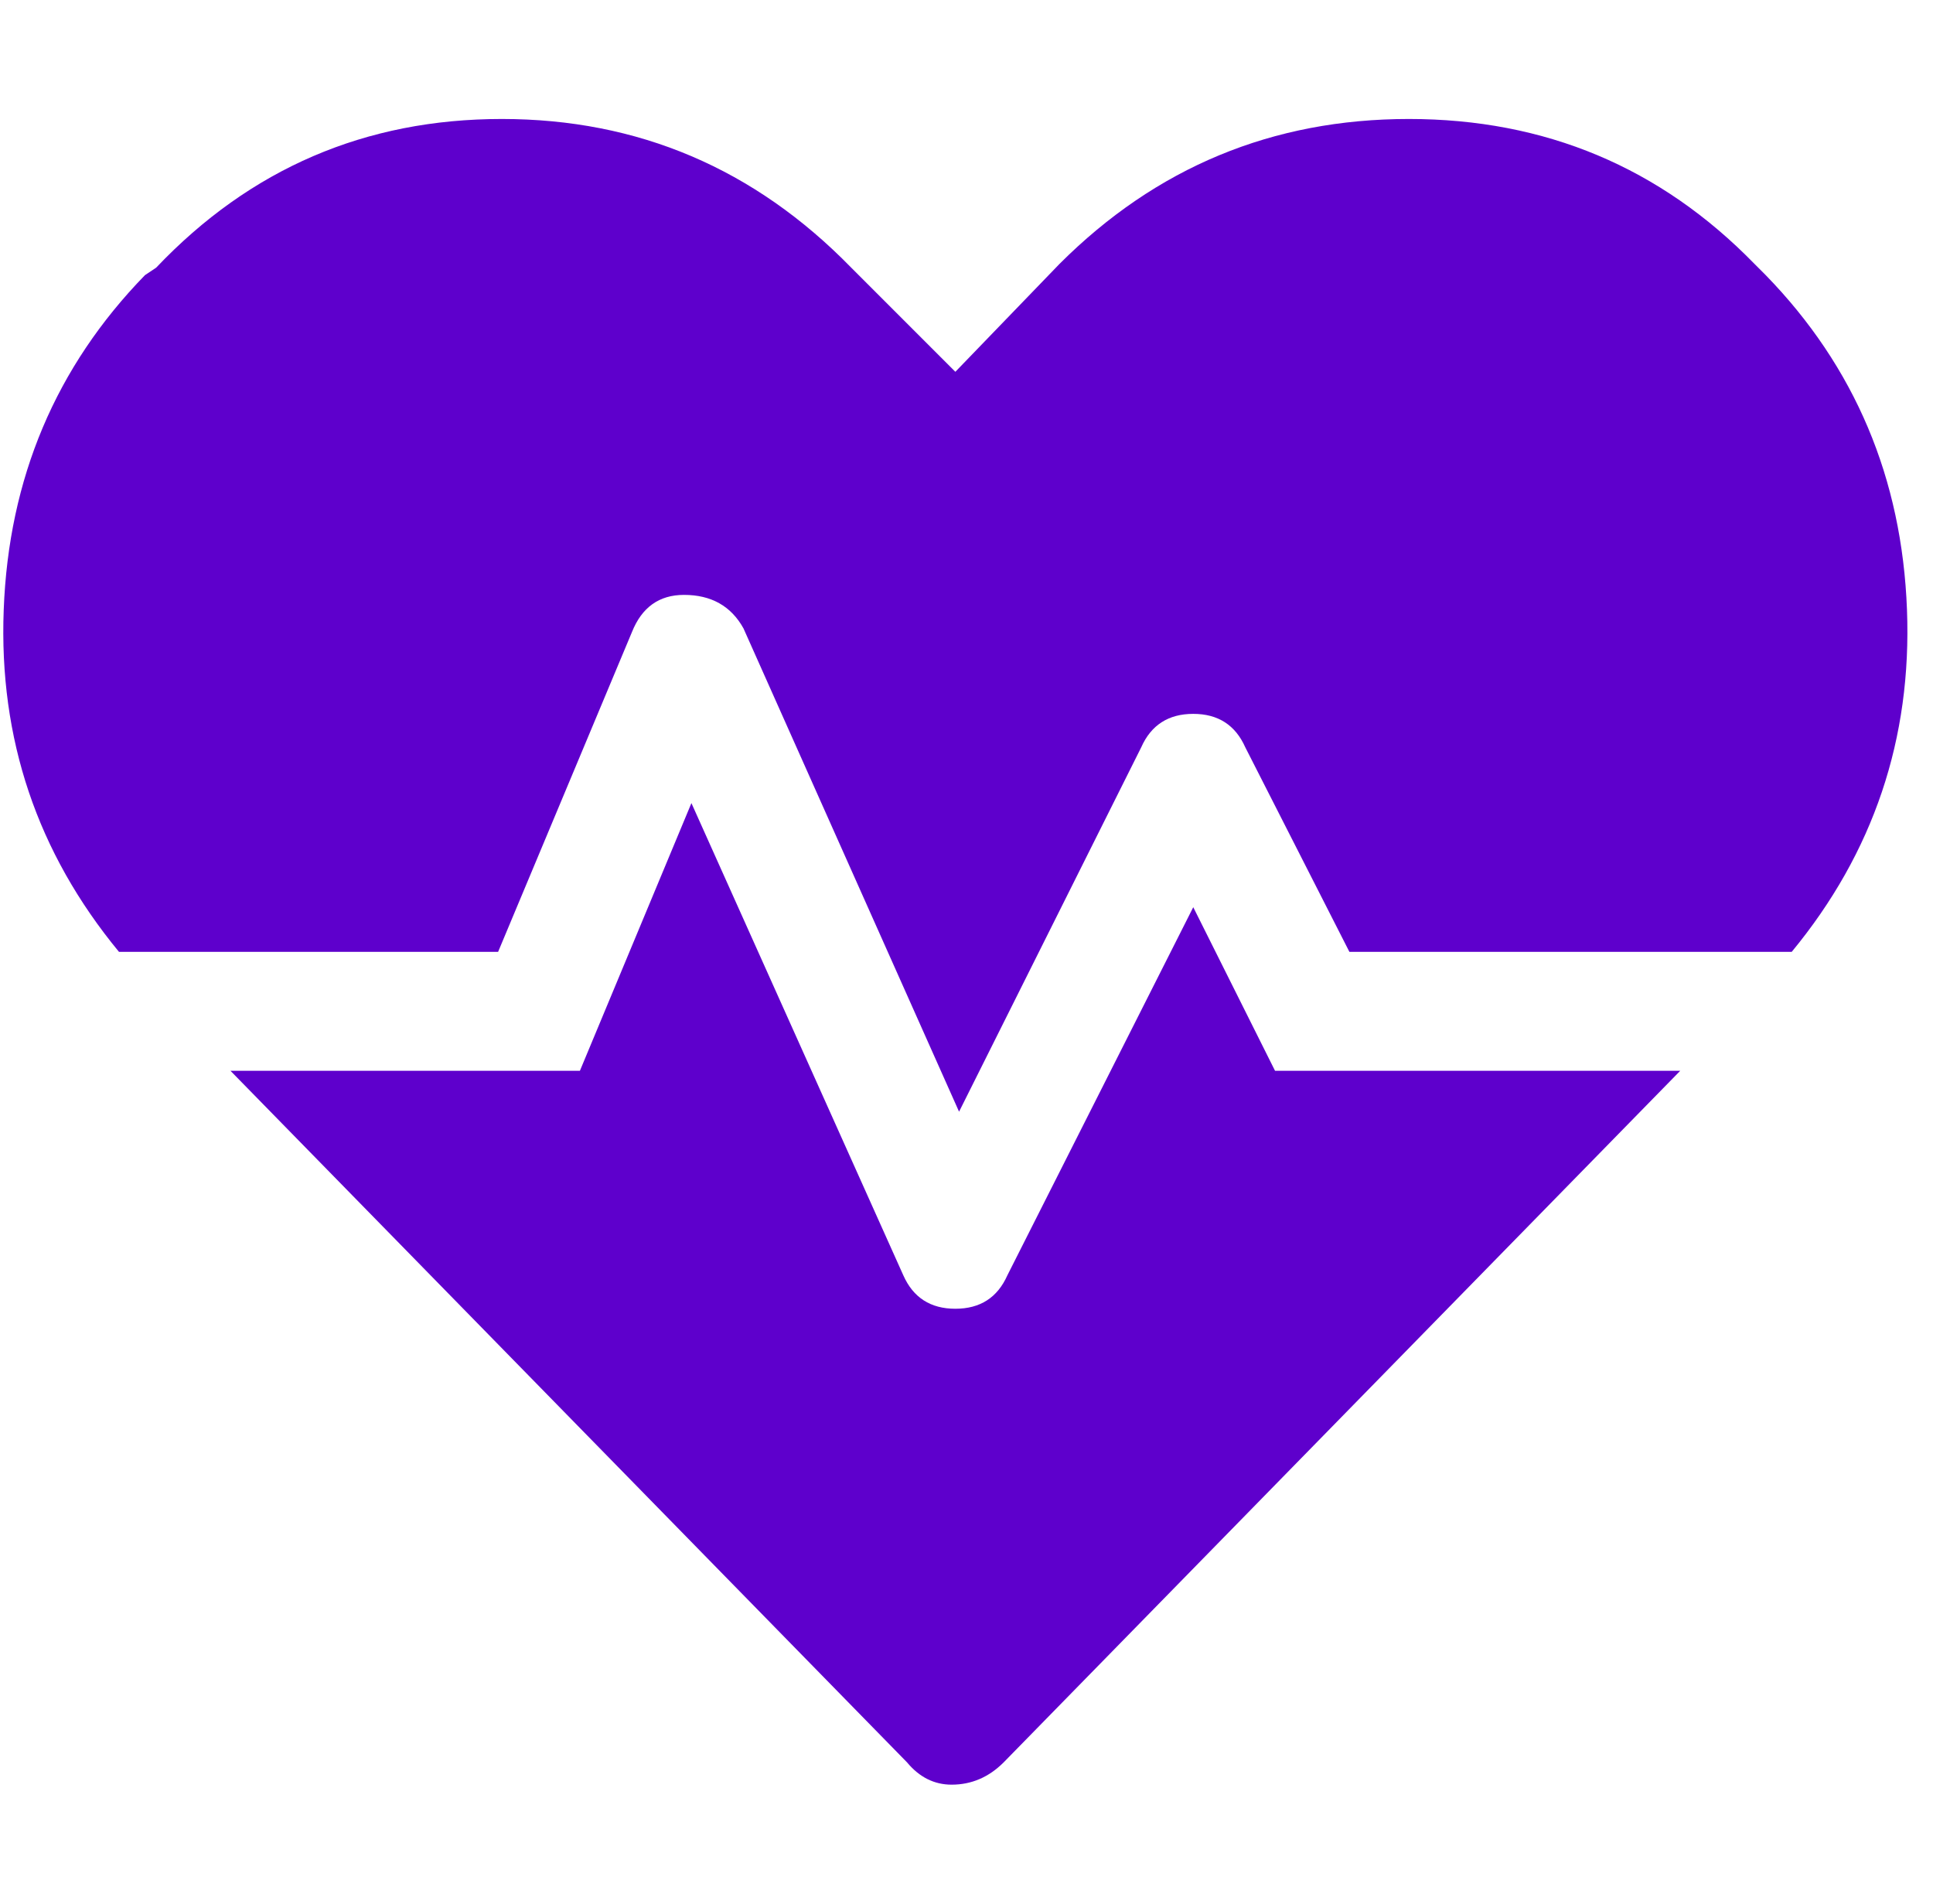
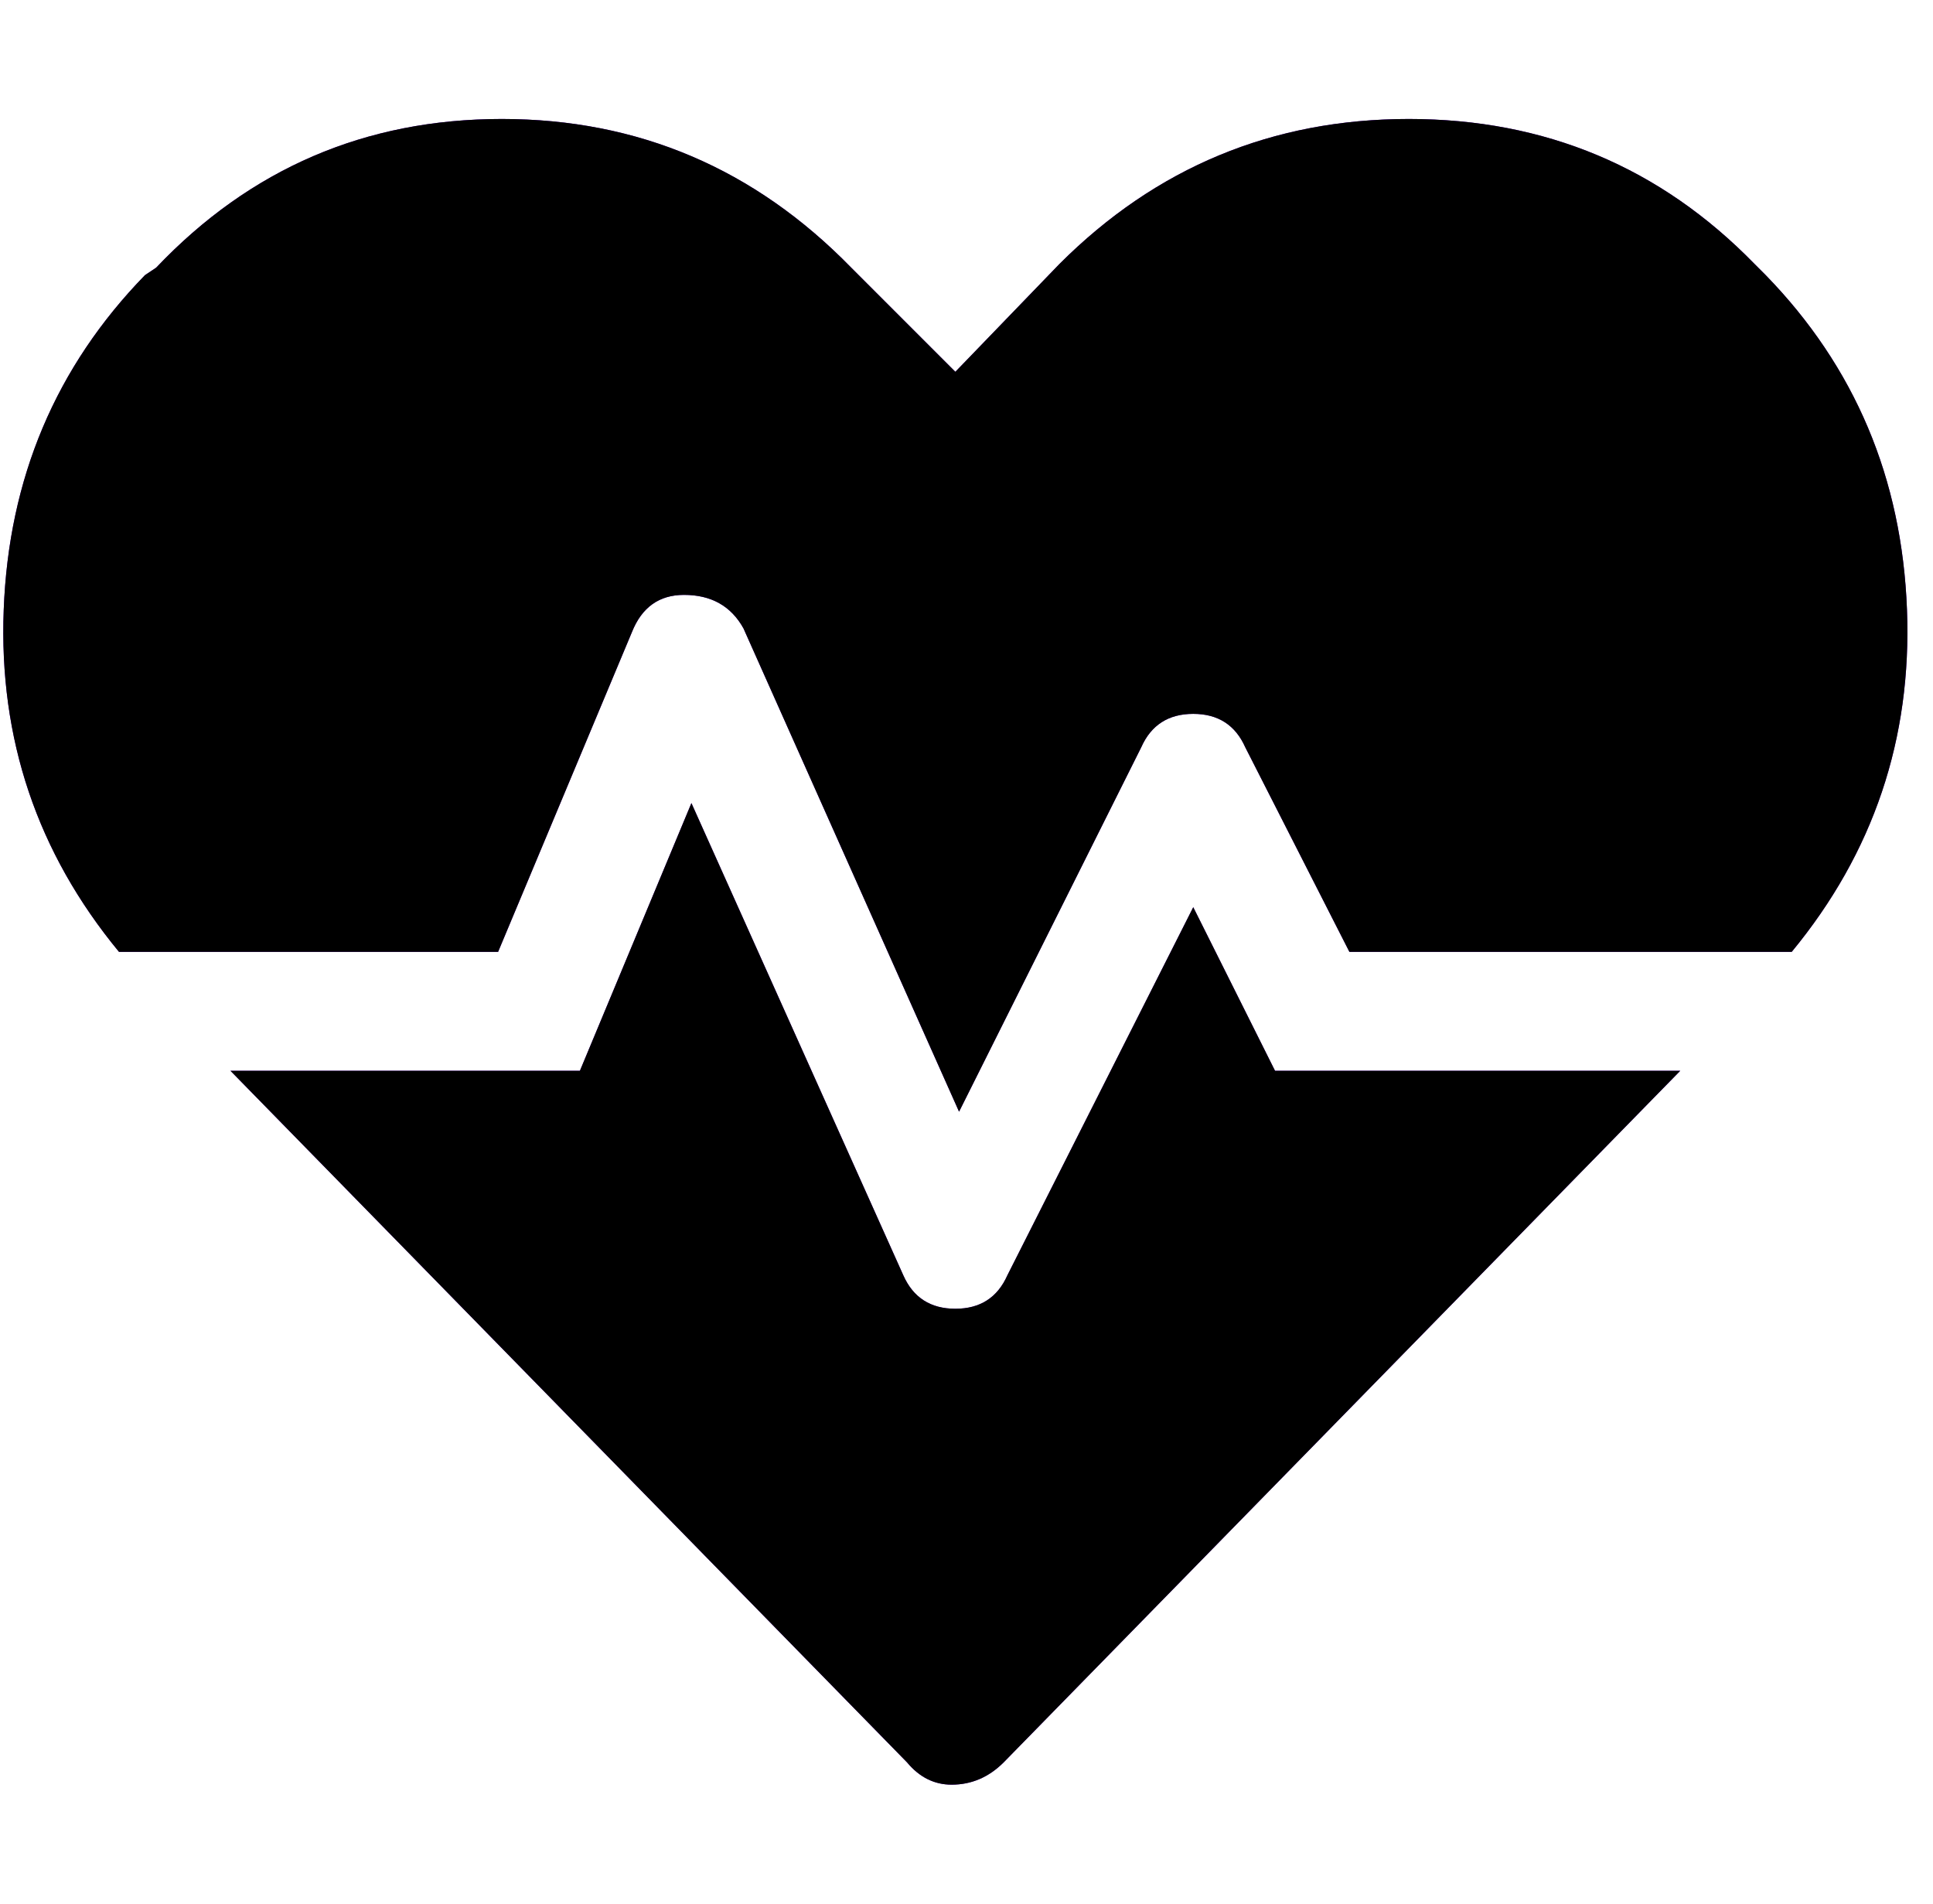
<svg xmlns="http://www.w3.org/2000/svg" width="65" height="64" viewBox="0 0 65 64" fill="none">
  <path d="M40.125 30.5L42.875 36H56.5L33.75 59.25C33.25 59.75 32.666 60 32 60C31.416 60 30.916 59.75 30.5 59.25L7.75 36H19.5L23.25 27L30.375 42.875C30.708 43.625 31.291 44 32.125 44C32.958 44 33.541 43.625 33.875 42.875L40.125 30.5ZM59.375 9.25C62.375 12.333 63.958 16.083 64.125 20.5C64.291 24.833 63 28.667 60.25 32H45.375L41.875 25.125C41.541 24.375 40.958 24 40.125 24C39.291 24 38.708 24.375 38.375 25.125L32.25 37.375L25 21.125C24.583 20.375 23.916 20 23 20C22.166 20 21.583 20.417 21.25 21.25L16.75 32H4C1.25 28.667 -0.042 24.833 0.125 20.5C0.291 16.083 1.875 12.333 4.875 9.25L5.25 9C8.416 5.667 12.291 4 16.875 4C21.458 4 25.375 5.667 28.625 9L32.125 12.5L35.625 8.875C38.875 5.625 42.791 4 47.375 4C51.958 4 55.833 5.625 59 8.875L59.375 9.25Z" fill="#5E00CC" />
+   <path d="M40.125 30.5L42.875 36H56.5L33.75 59.25C33.25 59.75 32.666 60 32 60C31.416 60 30.916 59.75 30.5 59.25L7.75 36H19.5L23.25 27L30.375 42.875C30.708 43.625 31.291 44 32.125 44C32.958 44 33.541 43.625 33.875 42.875L40.125 30.5ZM59.375 9.25C62.375 12.333 63.958 16.083 64.125 20.5C64.291 24.833 63 28.667 60.25 32H45.375L41.875 25.125C41.541 24.375 40.958 24 40.125 24C39.291 24 38.708 24.375 38.375 25.125L32.25 37.375L25 21.125C24.583 20.375 23.916 20 23 20C22.166 20 21.583 20.417 21.25 21.25L16.75 32H4C1.25 28.667 -0.042 24.833 0.125 20.5C0.291 16.083 1.875 12.333 4.875 9.25L5.25 9C8.416 5.667 12.291 4 16.875 4C21.458 4 25.375 5.667 28.625 9L32.125 12.5L35.625 8.875C38.875 5.625 42.791 4 47.375 4C51.958 4 55.833 5.625 59 8.875L59.375 9.25Z" fill="#000000" />
</svg>
